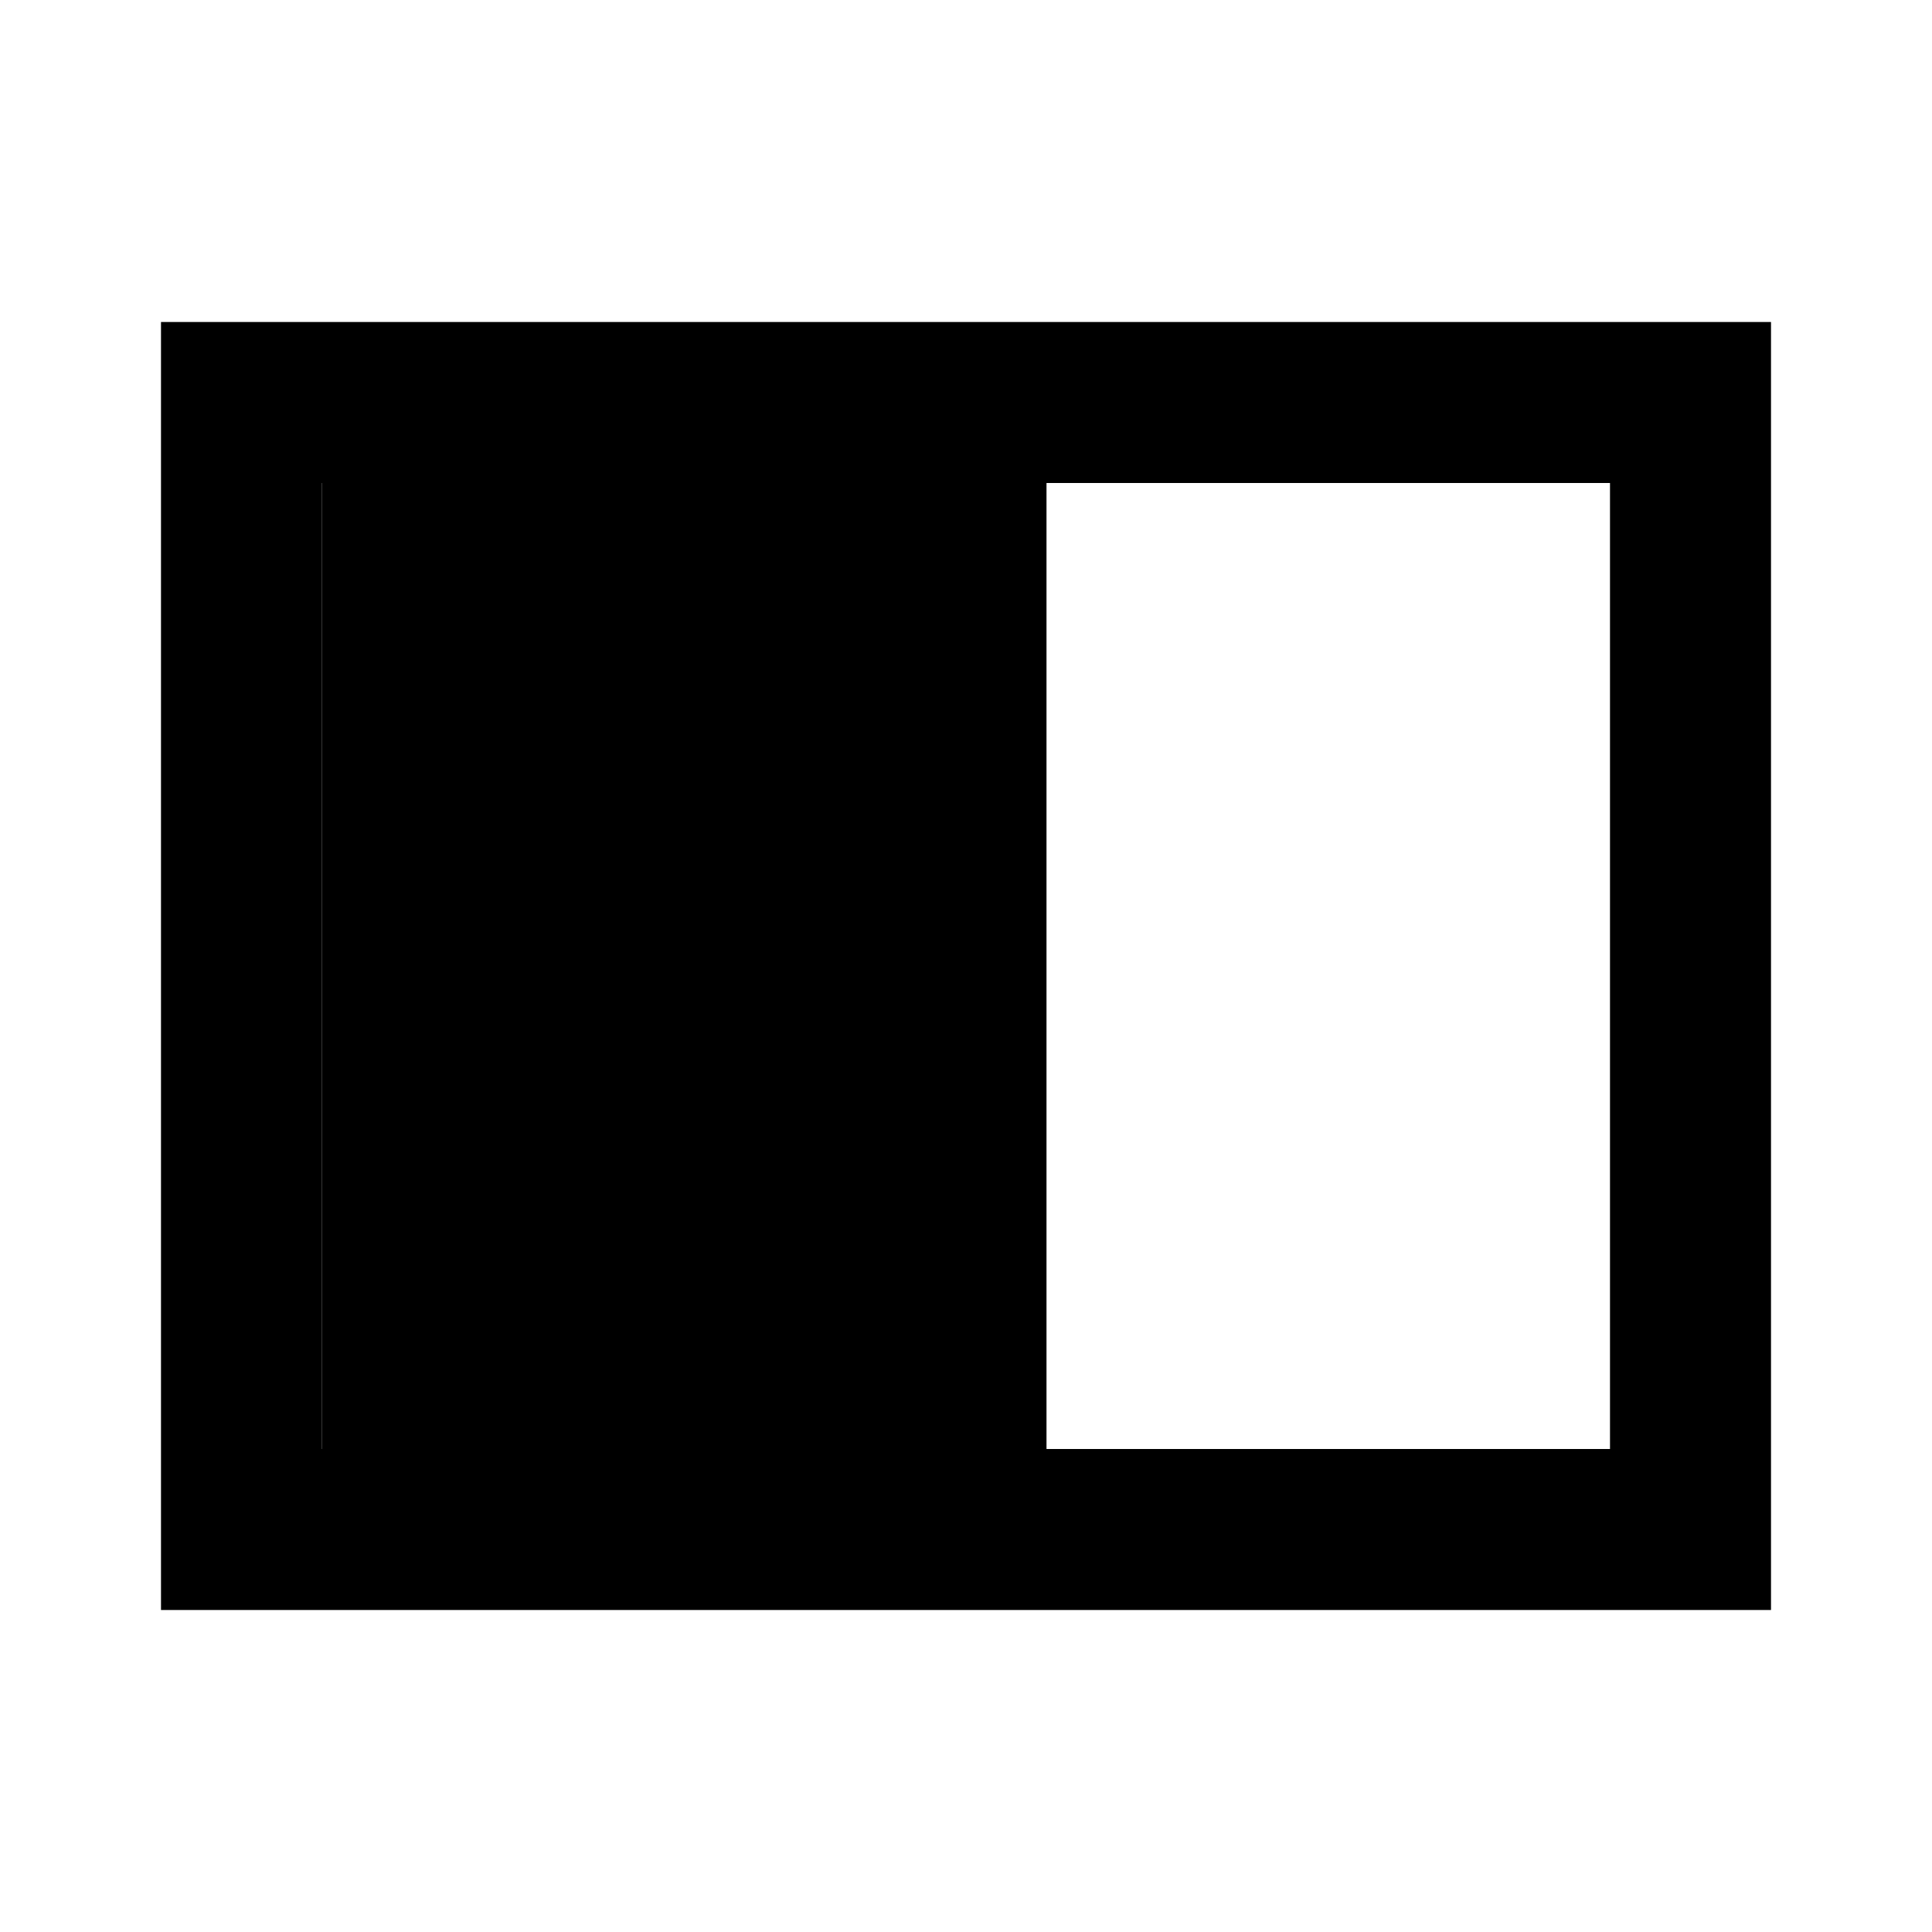
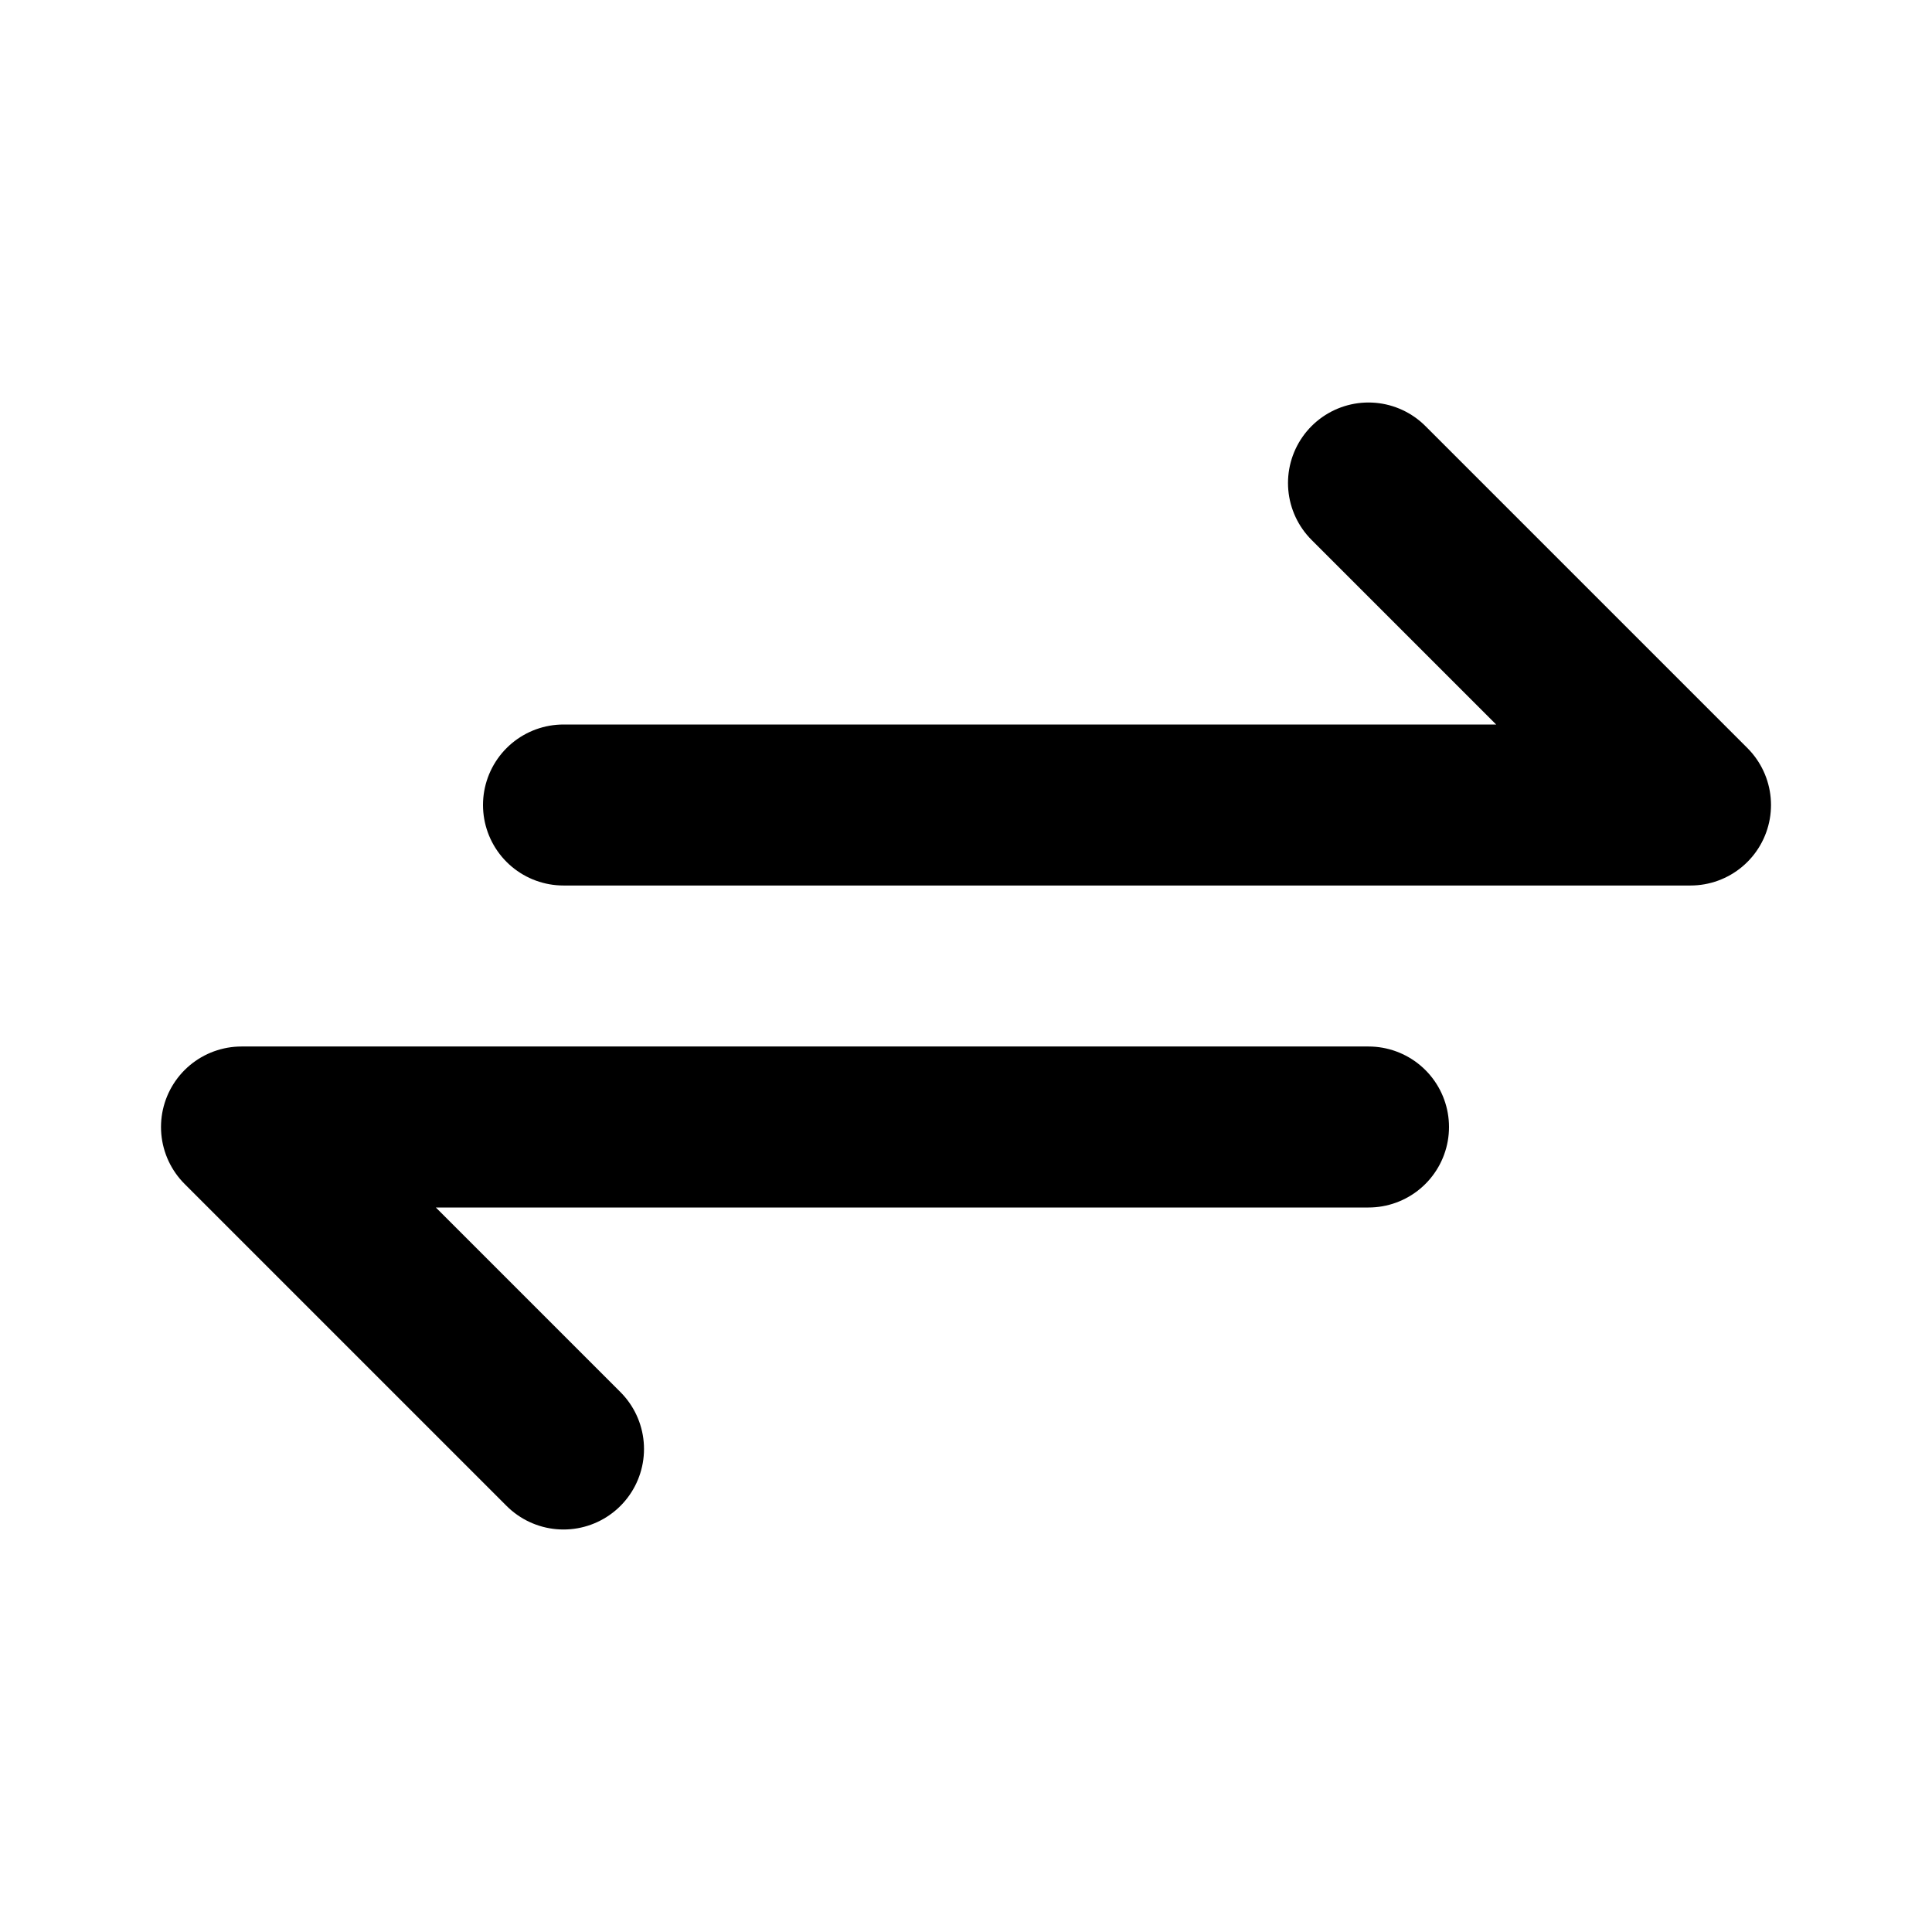
<svg xmlns="http://www.w3.org/2000/svg" width="24" height="24" viewBox="0 0 24 24">
-   <path fill="none" stroke="currentColor" stroke-width="2" stroke-linecap="square" stroke-linejoin="miter" stroke-miterlimit="2" d="M3 5h18v14H3zM12 5v14" />
-   <path fill="currentColor" d="M4 6h8v12H4z" />
+   <g fill="none" stroke="currentColor" stroke-width="2" stroke-linecap="round" stroke-linejoin="round">
+     <path d="M7 10h14l-4 -4" />
+     <path d="M17 14h-14l4 4" />
+   </g>
</svg>
